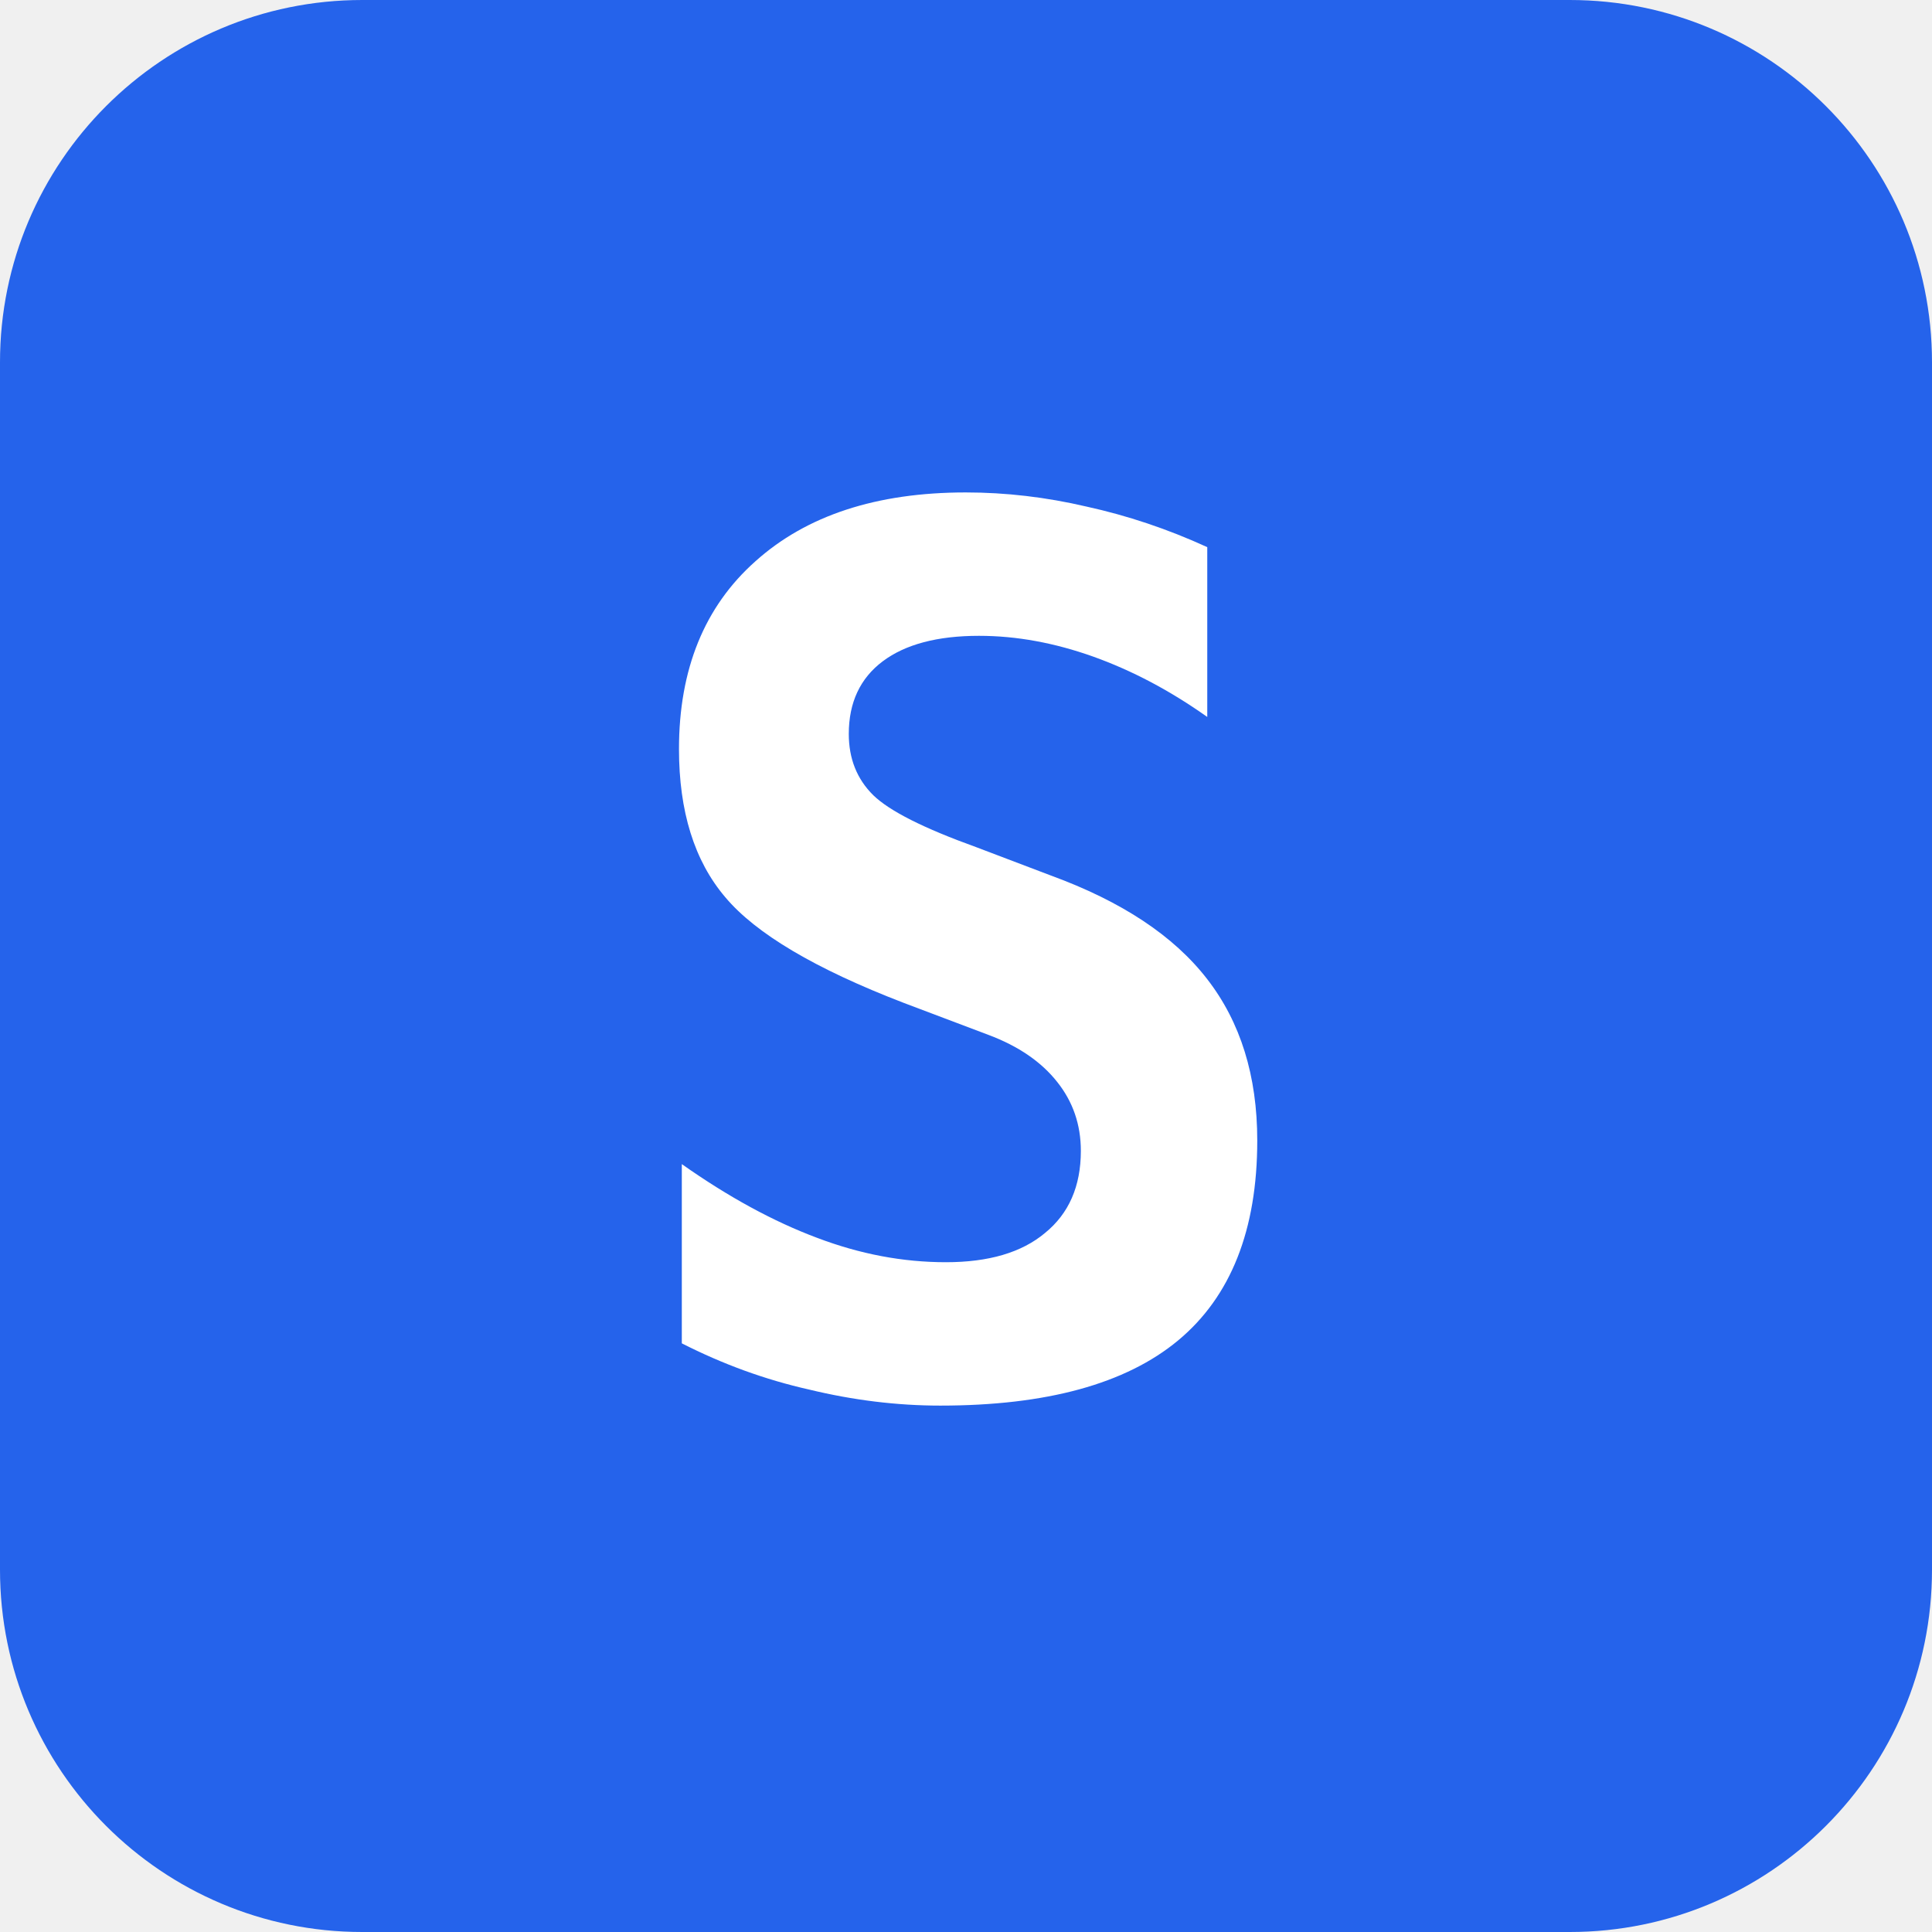
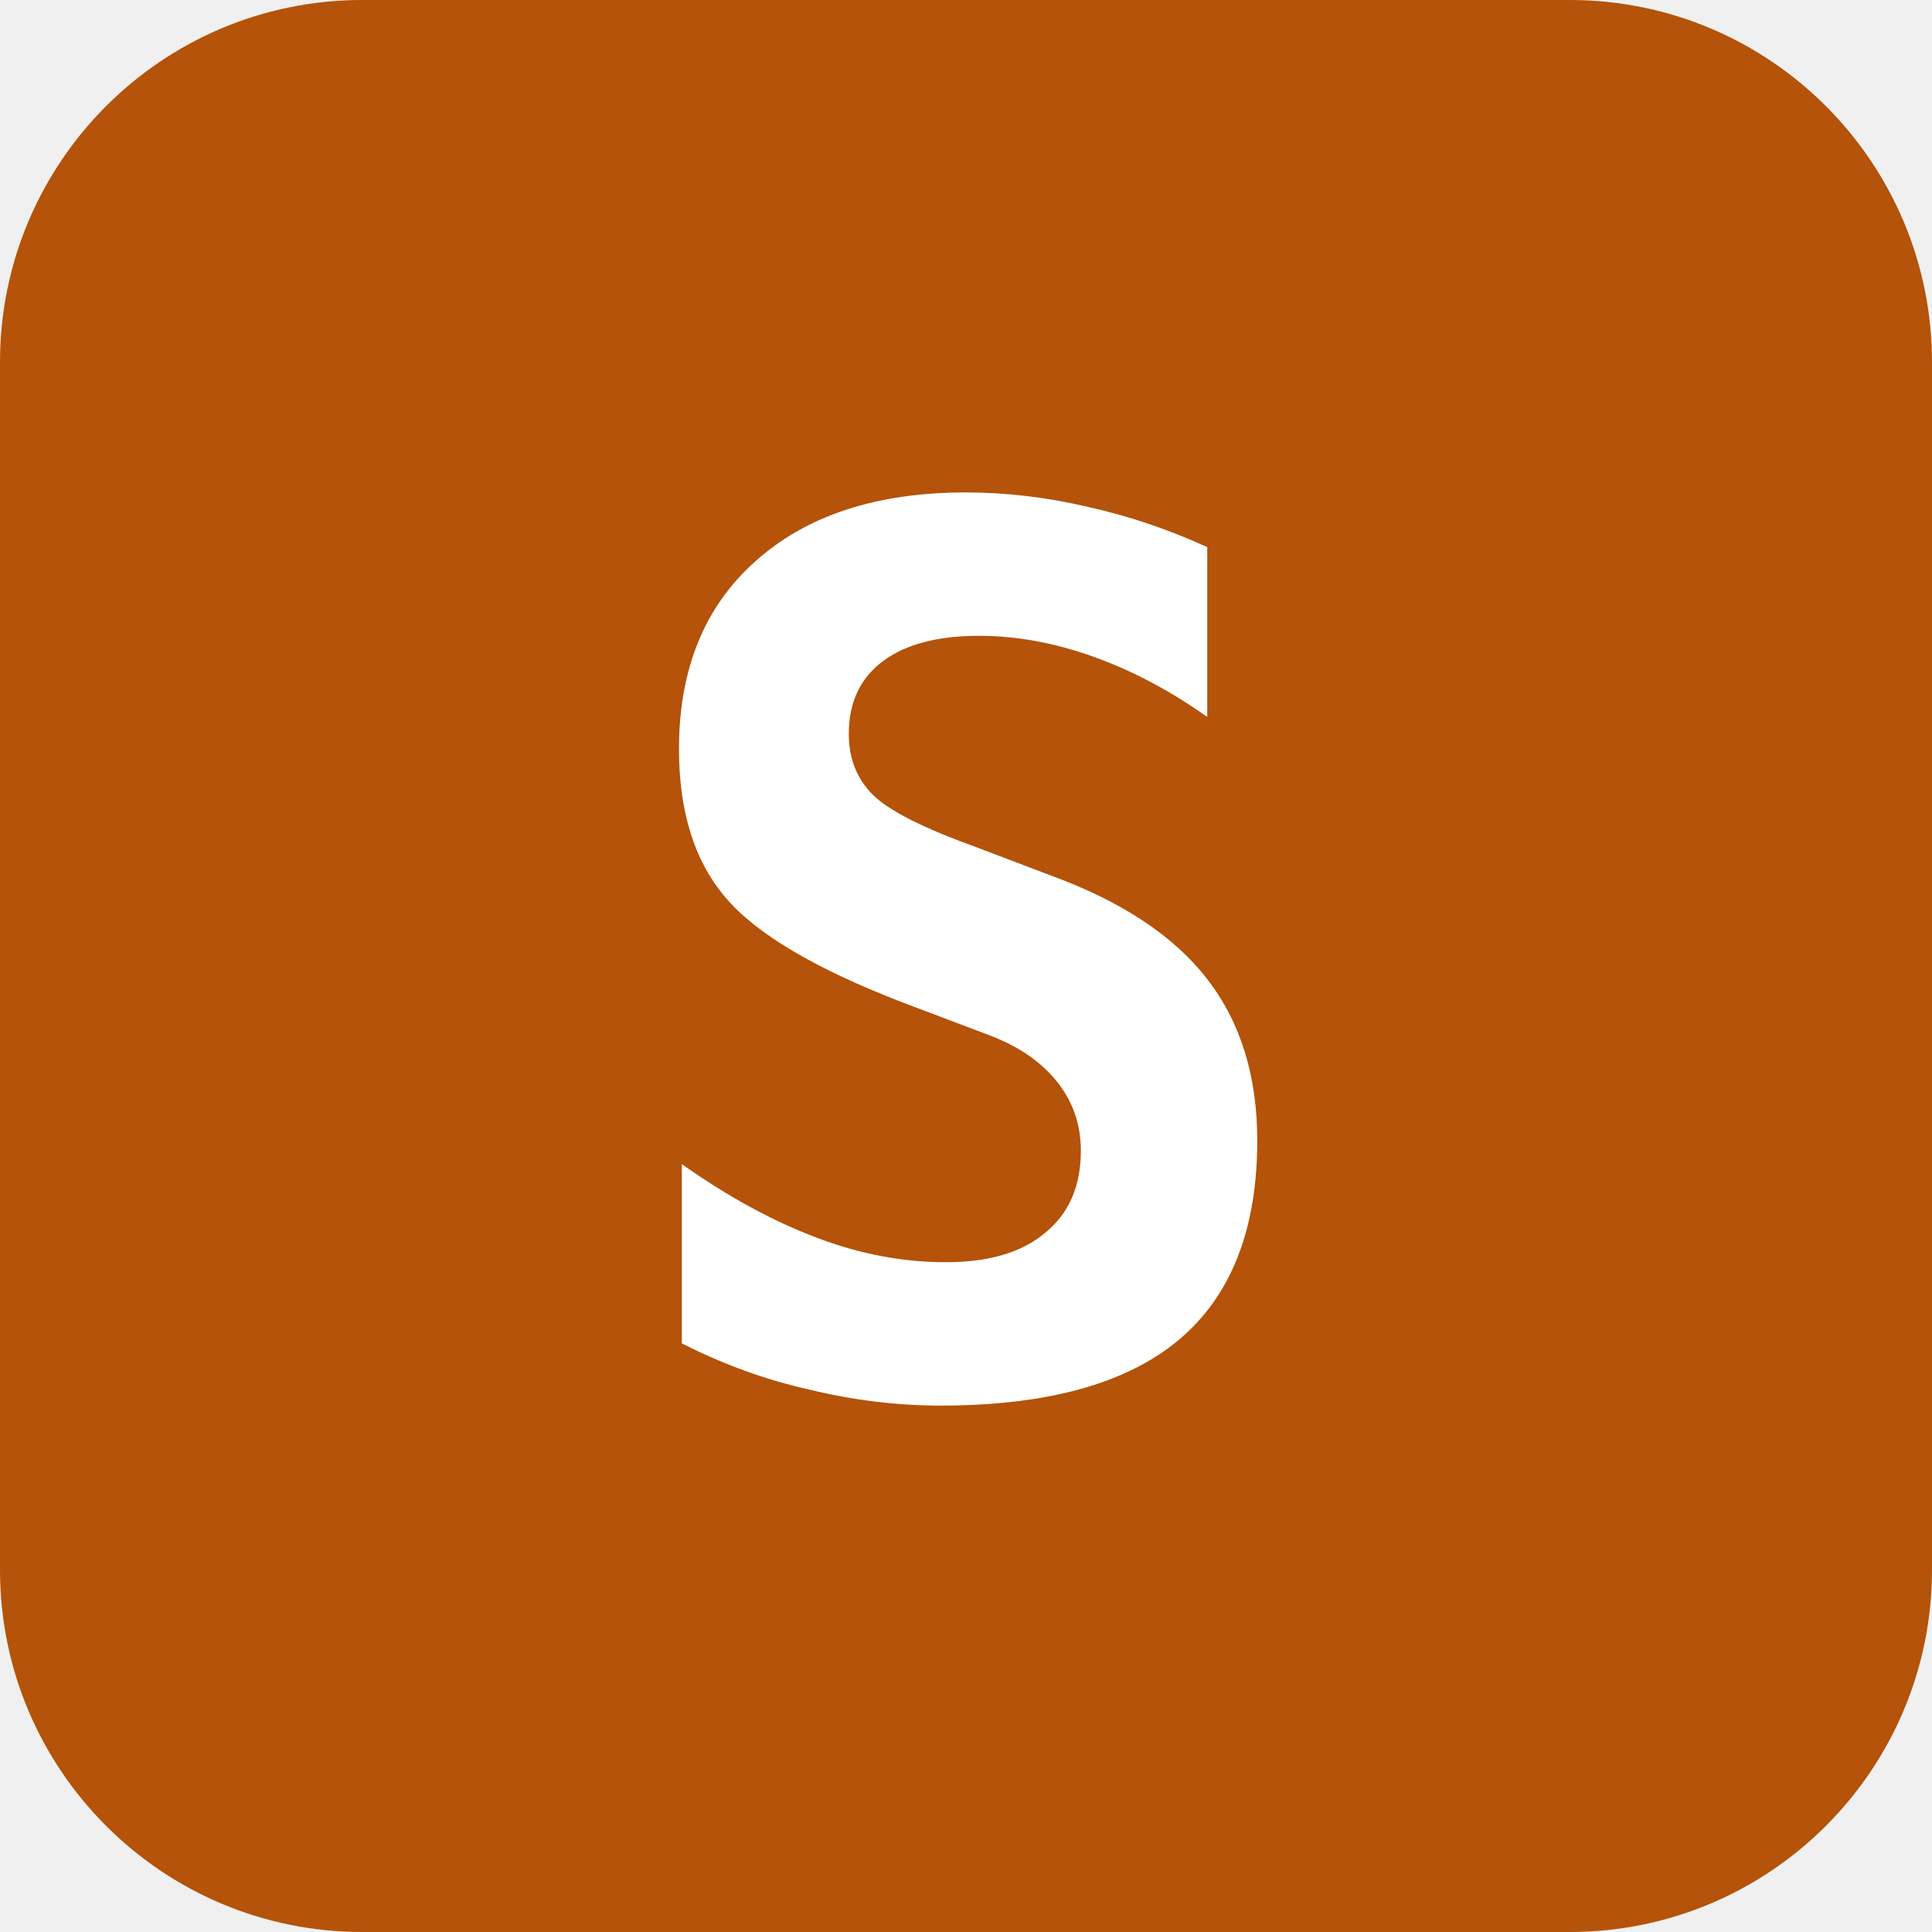
<svg xmlns="http://www.w3.org/2000/svg" viewBox="0 0 32 32">
-   <rect width="32" height="32" rx="6" fill="#2563eb" />
+   <rect width="32" height="32" rx="6" fill="#b45309" />
  <text x="16" y="23" font-family="monospace" font-size="20" font-weight="bold" text-anchor="middle" fill="white">S</text>
</svg>
